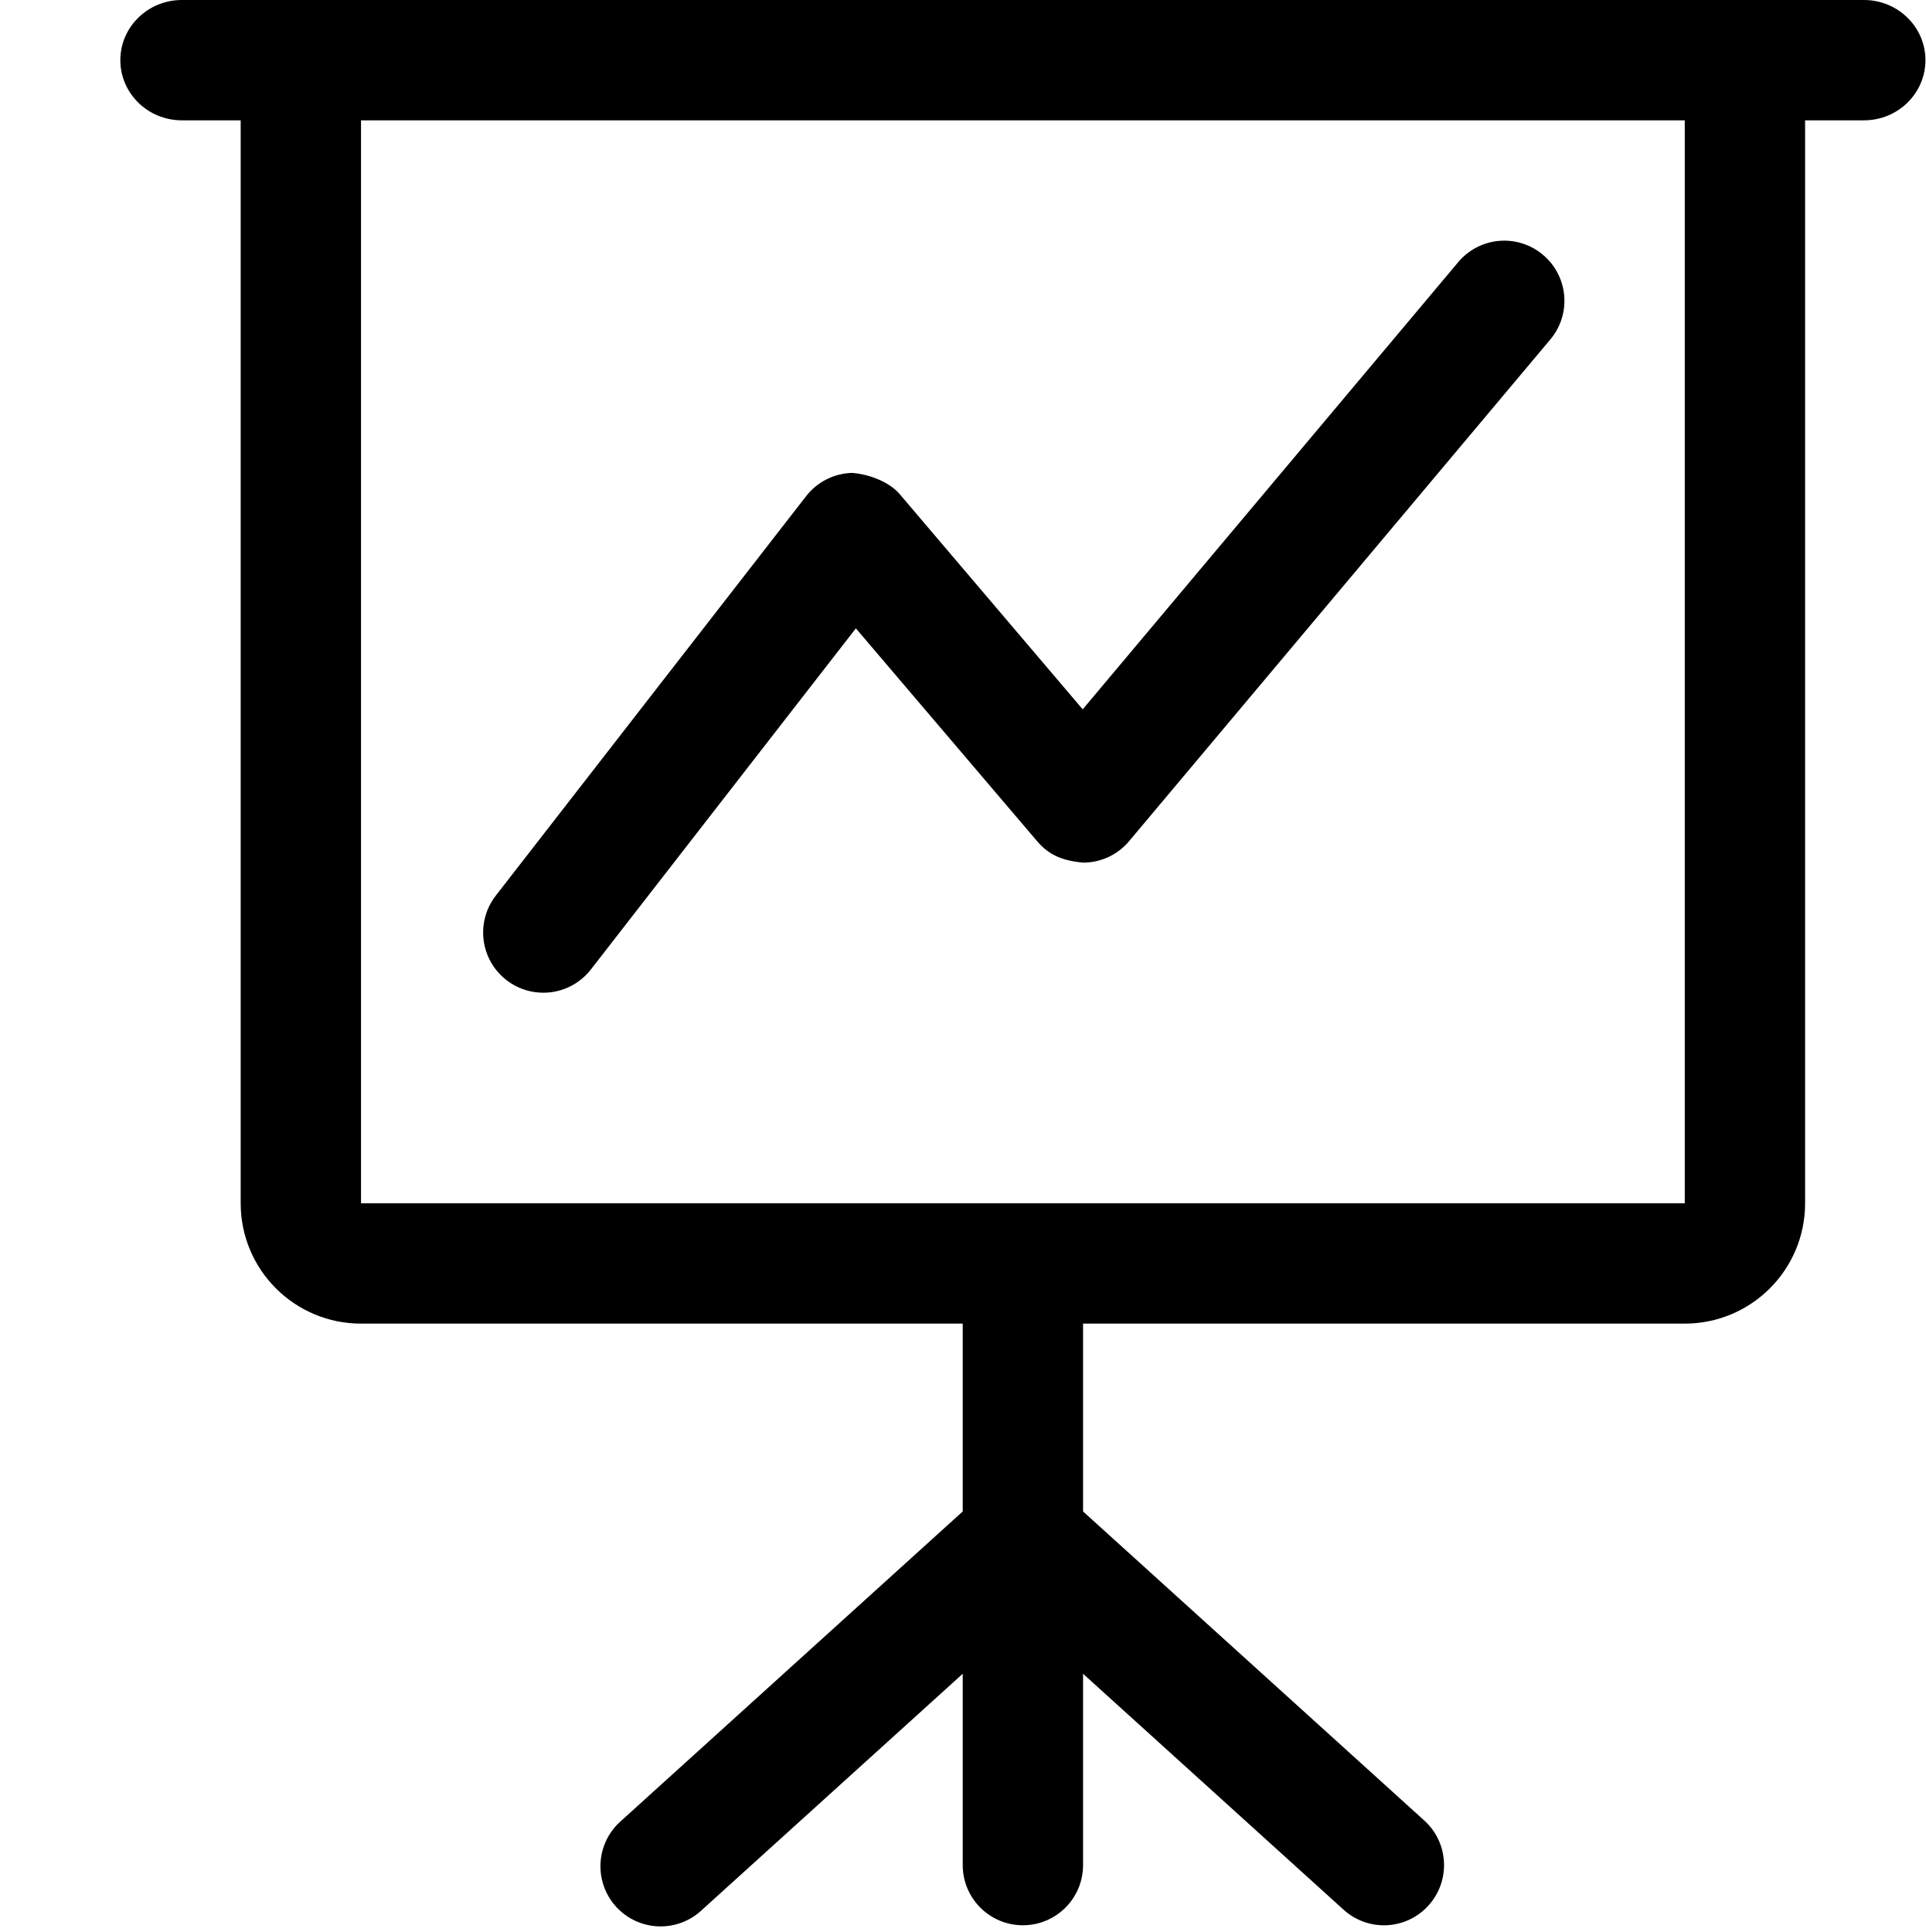
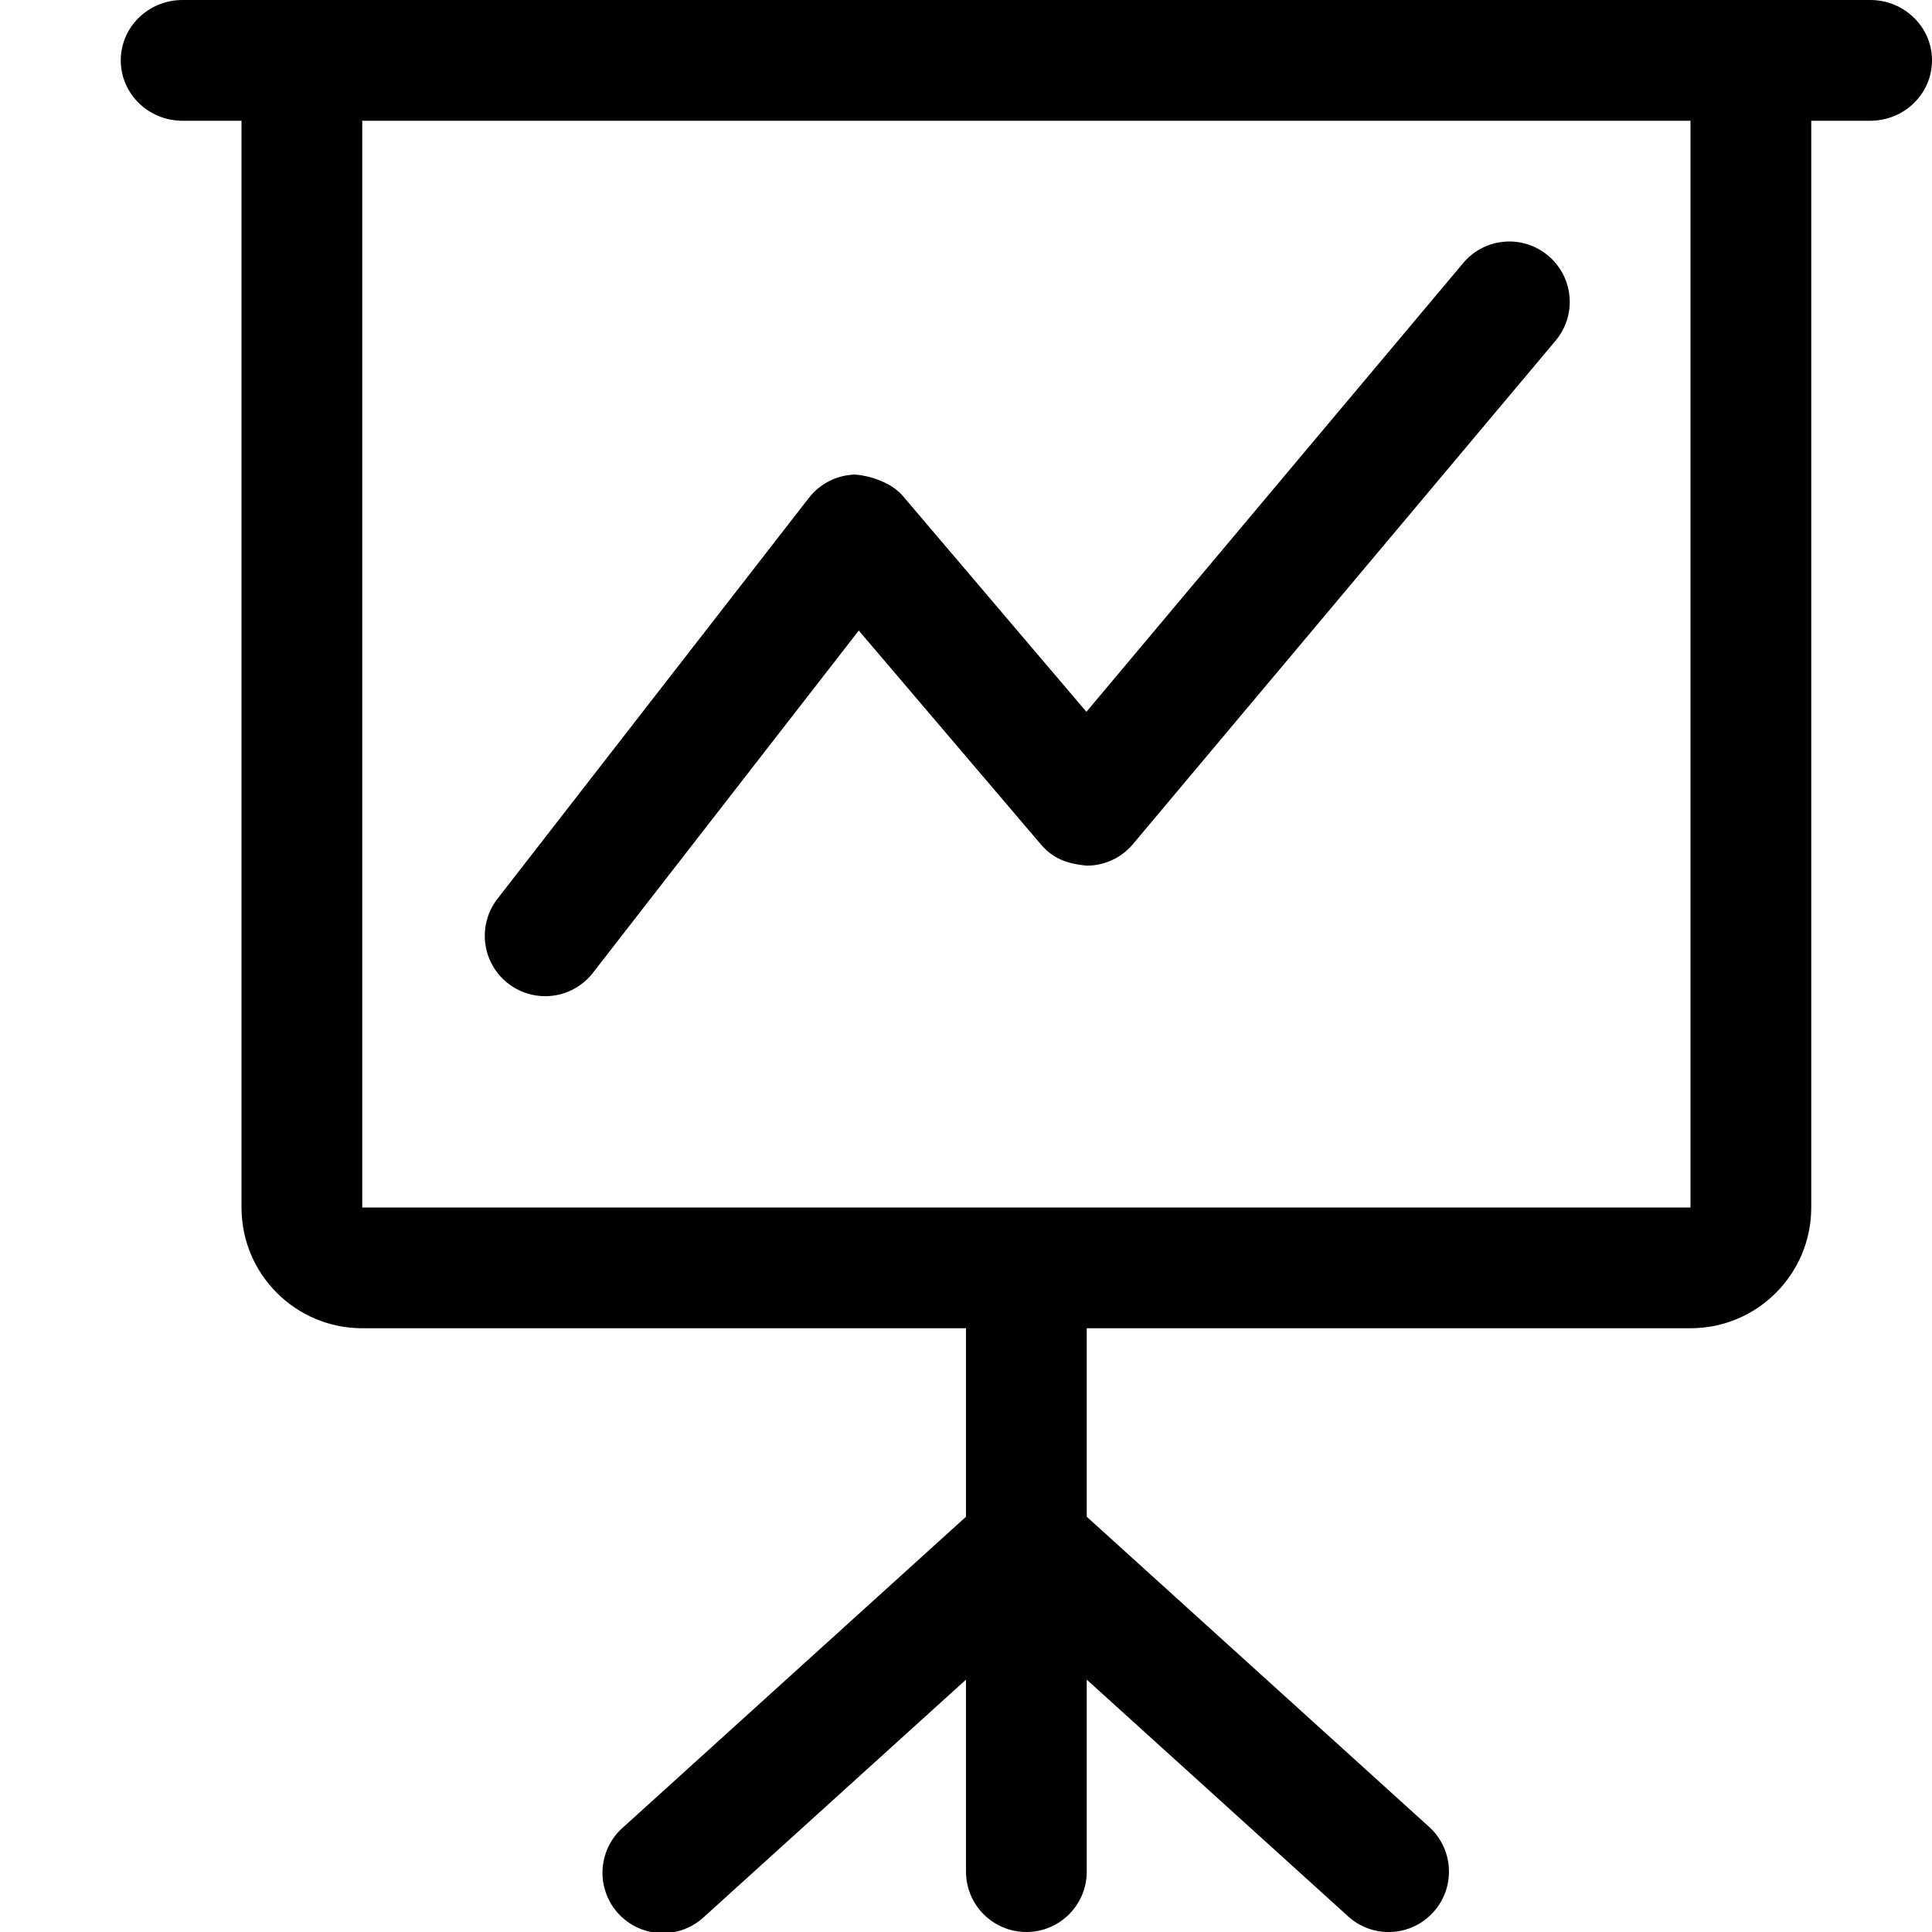
- <svg xmlns="http://www.w3.org/2000/svg" width="32" height="32.112" fill="currentColor">
+ <svg xmlns="http://www.w3.org/2000/svg" viewBox="0 0 32 32" fill="currentColor">
  <path d="M9.03 16.5a1 1 0 00.79-.386l4.404-5.67 3.016 3.542c.192.222.408.32.766.352.29-.002.57-.13.76-.358l7-8.338a.998.998 0 00-.124-1.408.998.998 0 00-1.408.124l-6.24 7.432-3.044-3.58c-.198-.228-.562-.334-.784-.35a1.001 1.001 0 00-.768.386l-5.158 6.64a1 1 0 00.79 1.614zM30.978 0H3.022C2.458 0 2 .448 2 1s.458 1 1.022 1H4v18a2 2 0 002 2h10v3.122l-5.672 5.138a1 1 0 101.344 1.48L16 27.82V31a1 1 0 002 0v-3.18l4.328 3.92a.997.997 0 001.412-.068 1 1 0 00-.068-1.412L18 25.122V22h10a2 2 0 002-2V2h.978C31.542 2 32 1.552 32 1s-.458-1-1.022-1zM28 20H6V2h22v18z" />
</svg>
